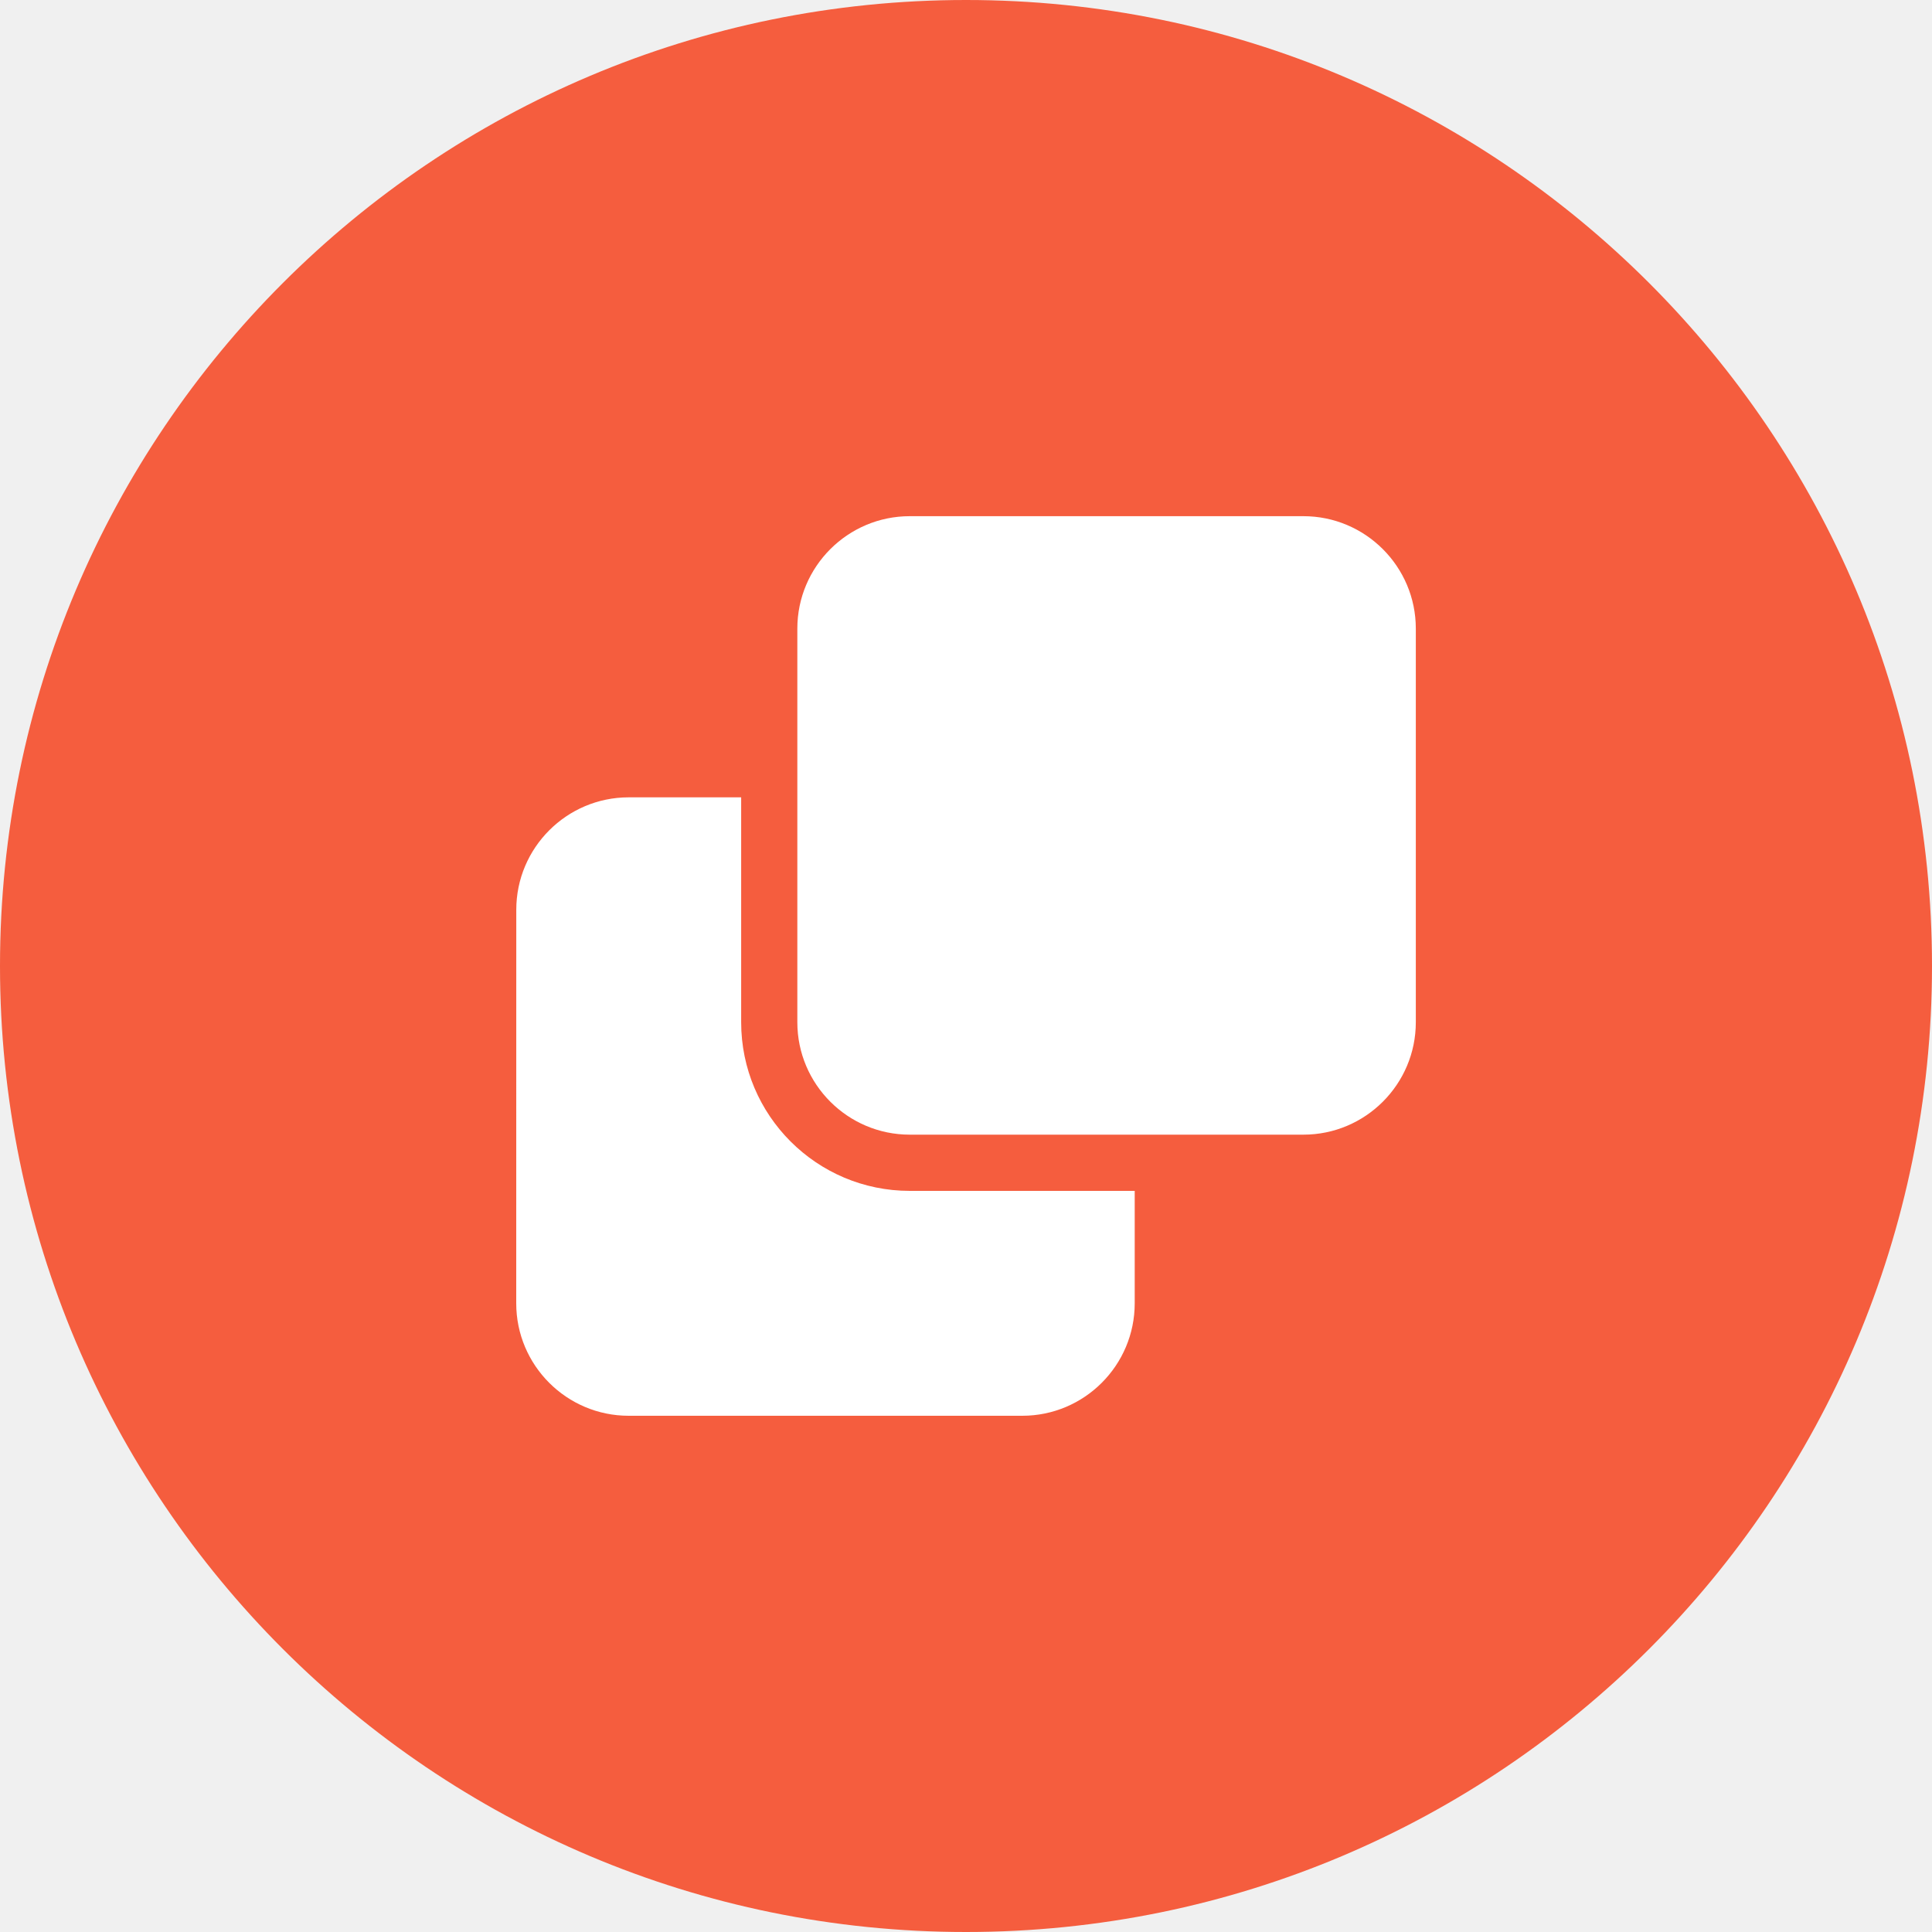
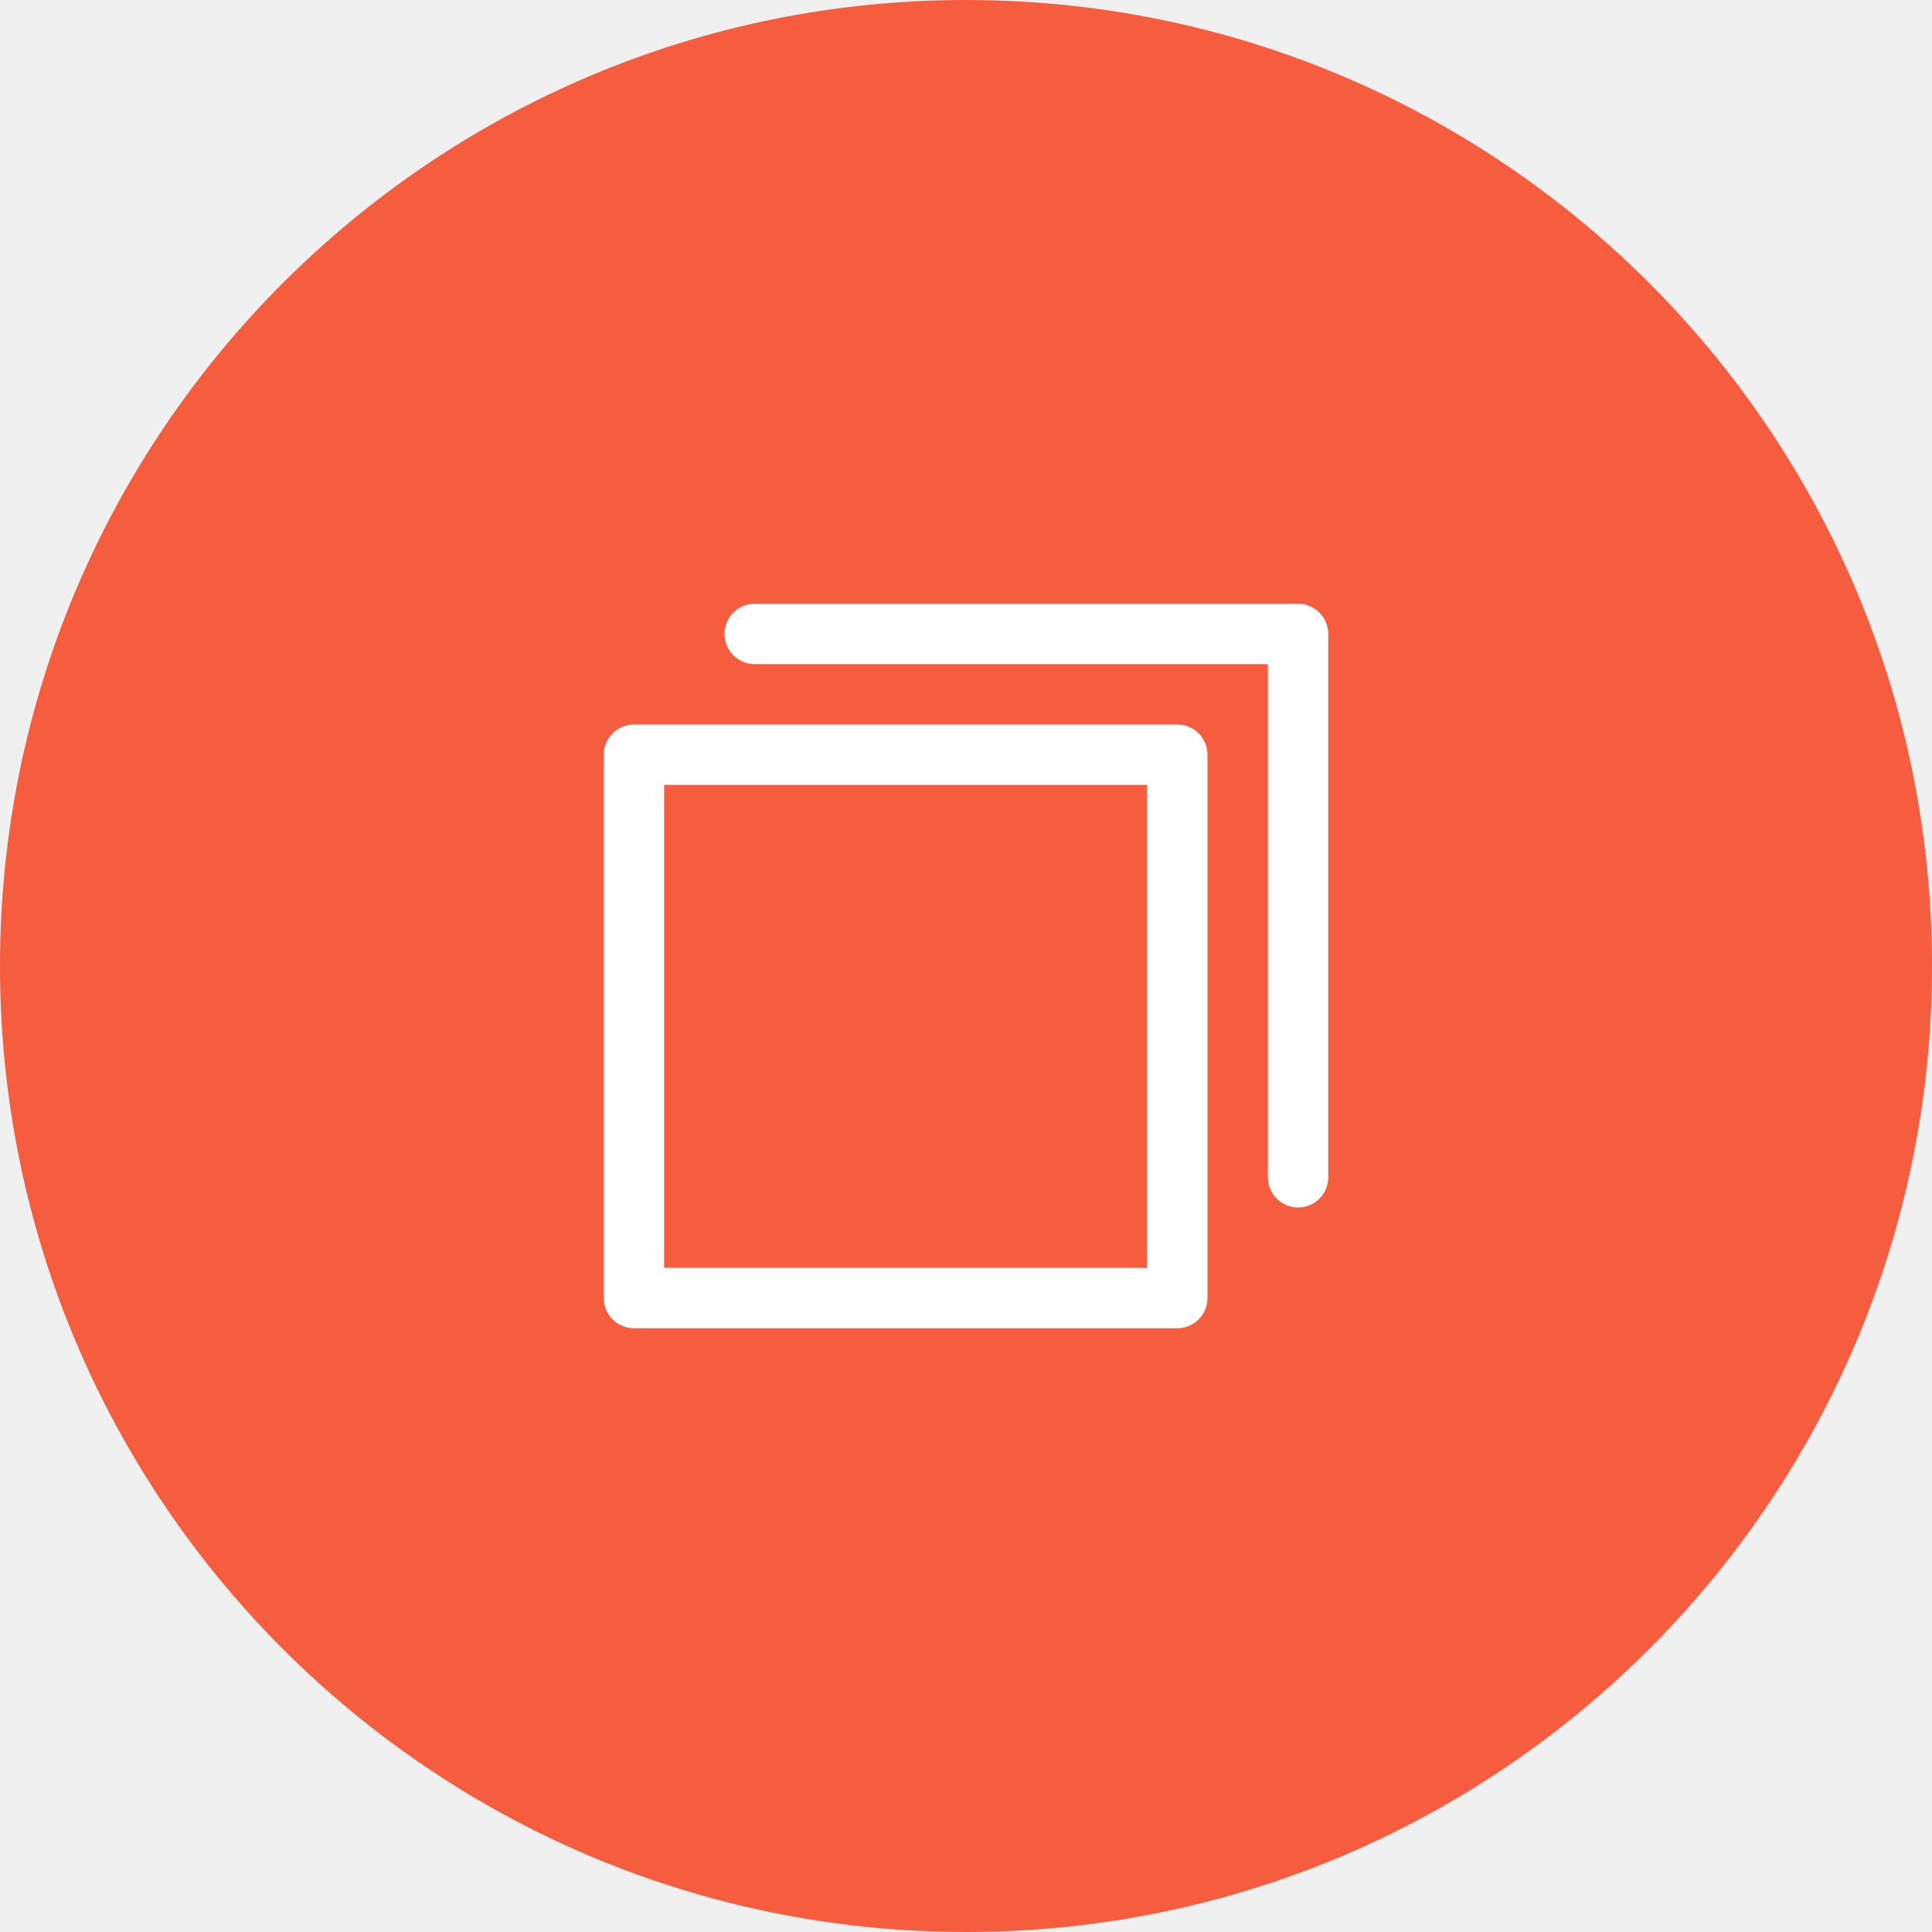
- <svg xmlns="http://www.w3.org/2000/svg" fill="none" height="40" viewBox="0 0 40 40" width="40">
-   <rect fill="#f55d3e" height="40" rx="20" width="40" />
-   <path d="m10.688 26.984c0 1.284 1.044 2.328 2.328 2.328h8.149c1.284 0 2.328-1.044 2.328-2.328v-2.328h-4.656c-1.928 0-3.492-1.564-3.492-3.492v-4.656h-2.328c-1.284 0-2.328 1.044-2.328 2.328zm8.148-3.492h8.149c1.284 0 2.328-1.044 2.328-2.328v-8.149c0-1.284-1.044-2.328-2.328-2.328h-8.149c-1.284 0-2.328 1.044-2.328 2.328v8.149c0 1.284 1.044 2.328 2.328 2.328z" fill="#fff" />
+ <svg xmlns="http://www.w3.org/2000/svg" width="40" height="40" viewBox="0 0 40 40" fill="none">
+   <g clip-path="url(#clip0_3368_36)">
+     <path d="M40 20C40 8.954 31.046 0 20 0C8.954 0 0 8.954 0 20C0 31.046 8.954 40 20 40C31.046 40 40 31.046 40 20Z" fill="#F55D3E" />
+     <path d="M24.375 15H13.125C12.959 15 12.8 15.066 12.683 15.183C12.566 15.3 12.5 15.459 12.5 15.625V26.875C12.5 27.041 12.566 27.2 12.683 27.317C12.8 27.434 12.959 27.5 13.125 27.5H24.375C24.541 27.5 24.7 27.434 24.817 27.317C24.934 27.2 25 27.041 25 26.875V15.625C25 15.459 24.934 15.3 24.817 15.183C24.7 15.066 24.541 15 24.375 15ZM23.75 26.25H13.75V16.25H23.75V26.25ZM27.5 13.125V24.375C27.5 24.541 27.434 24.7 27.317 24.817C27.2 24.934 27.041 25 26.875 25C26.709 25 26.55 24.934 26.433 24.817C26.316 24.7 26.25 24.541 26.25 24.375V13.75H15.625C15.459 13.75 15.3 13.684 15.183 13.567C15.066 13.45 15 13.291 15 13.125C15 12.959 15.066 12.8 15.183 12.683C15.3 12.566 15.459 12.5 15.625 12.5H26.875C27.041 12.5 27.2 12.566 27.317 12.683C27.434 12.8 27.5 12.959 27.5 13.125Z" fill="white" />
+   </g>
+   <defs>
+     <clipPath id="clip0_3368_36">
+       <rect width="40" height="40" fill="white" />
+     </clipPath>
+   </defs>
</svg>
